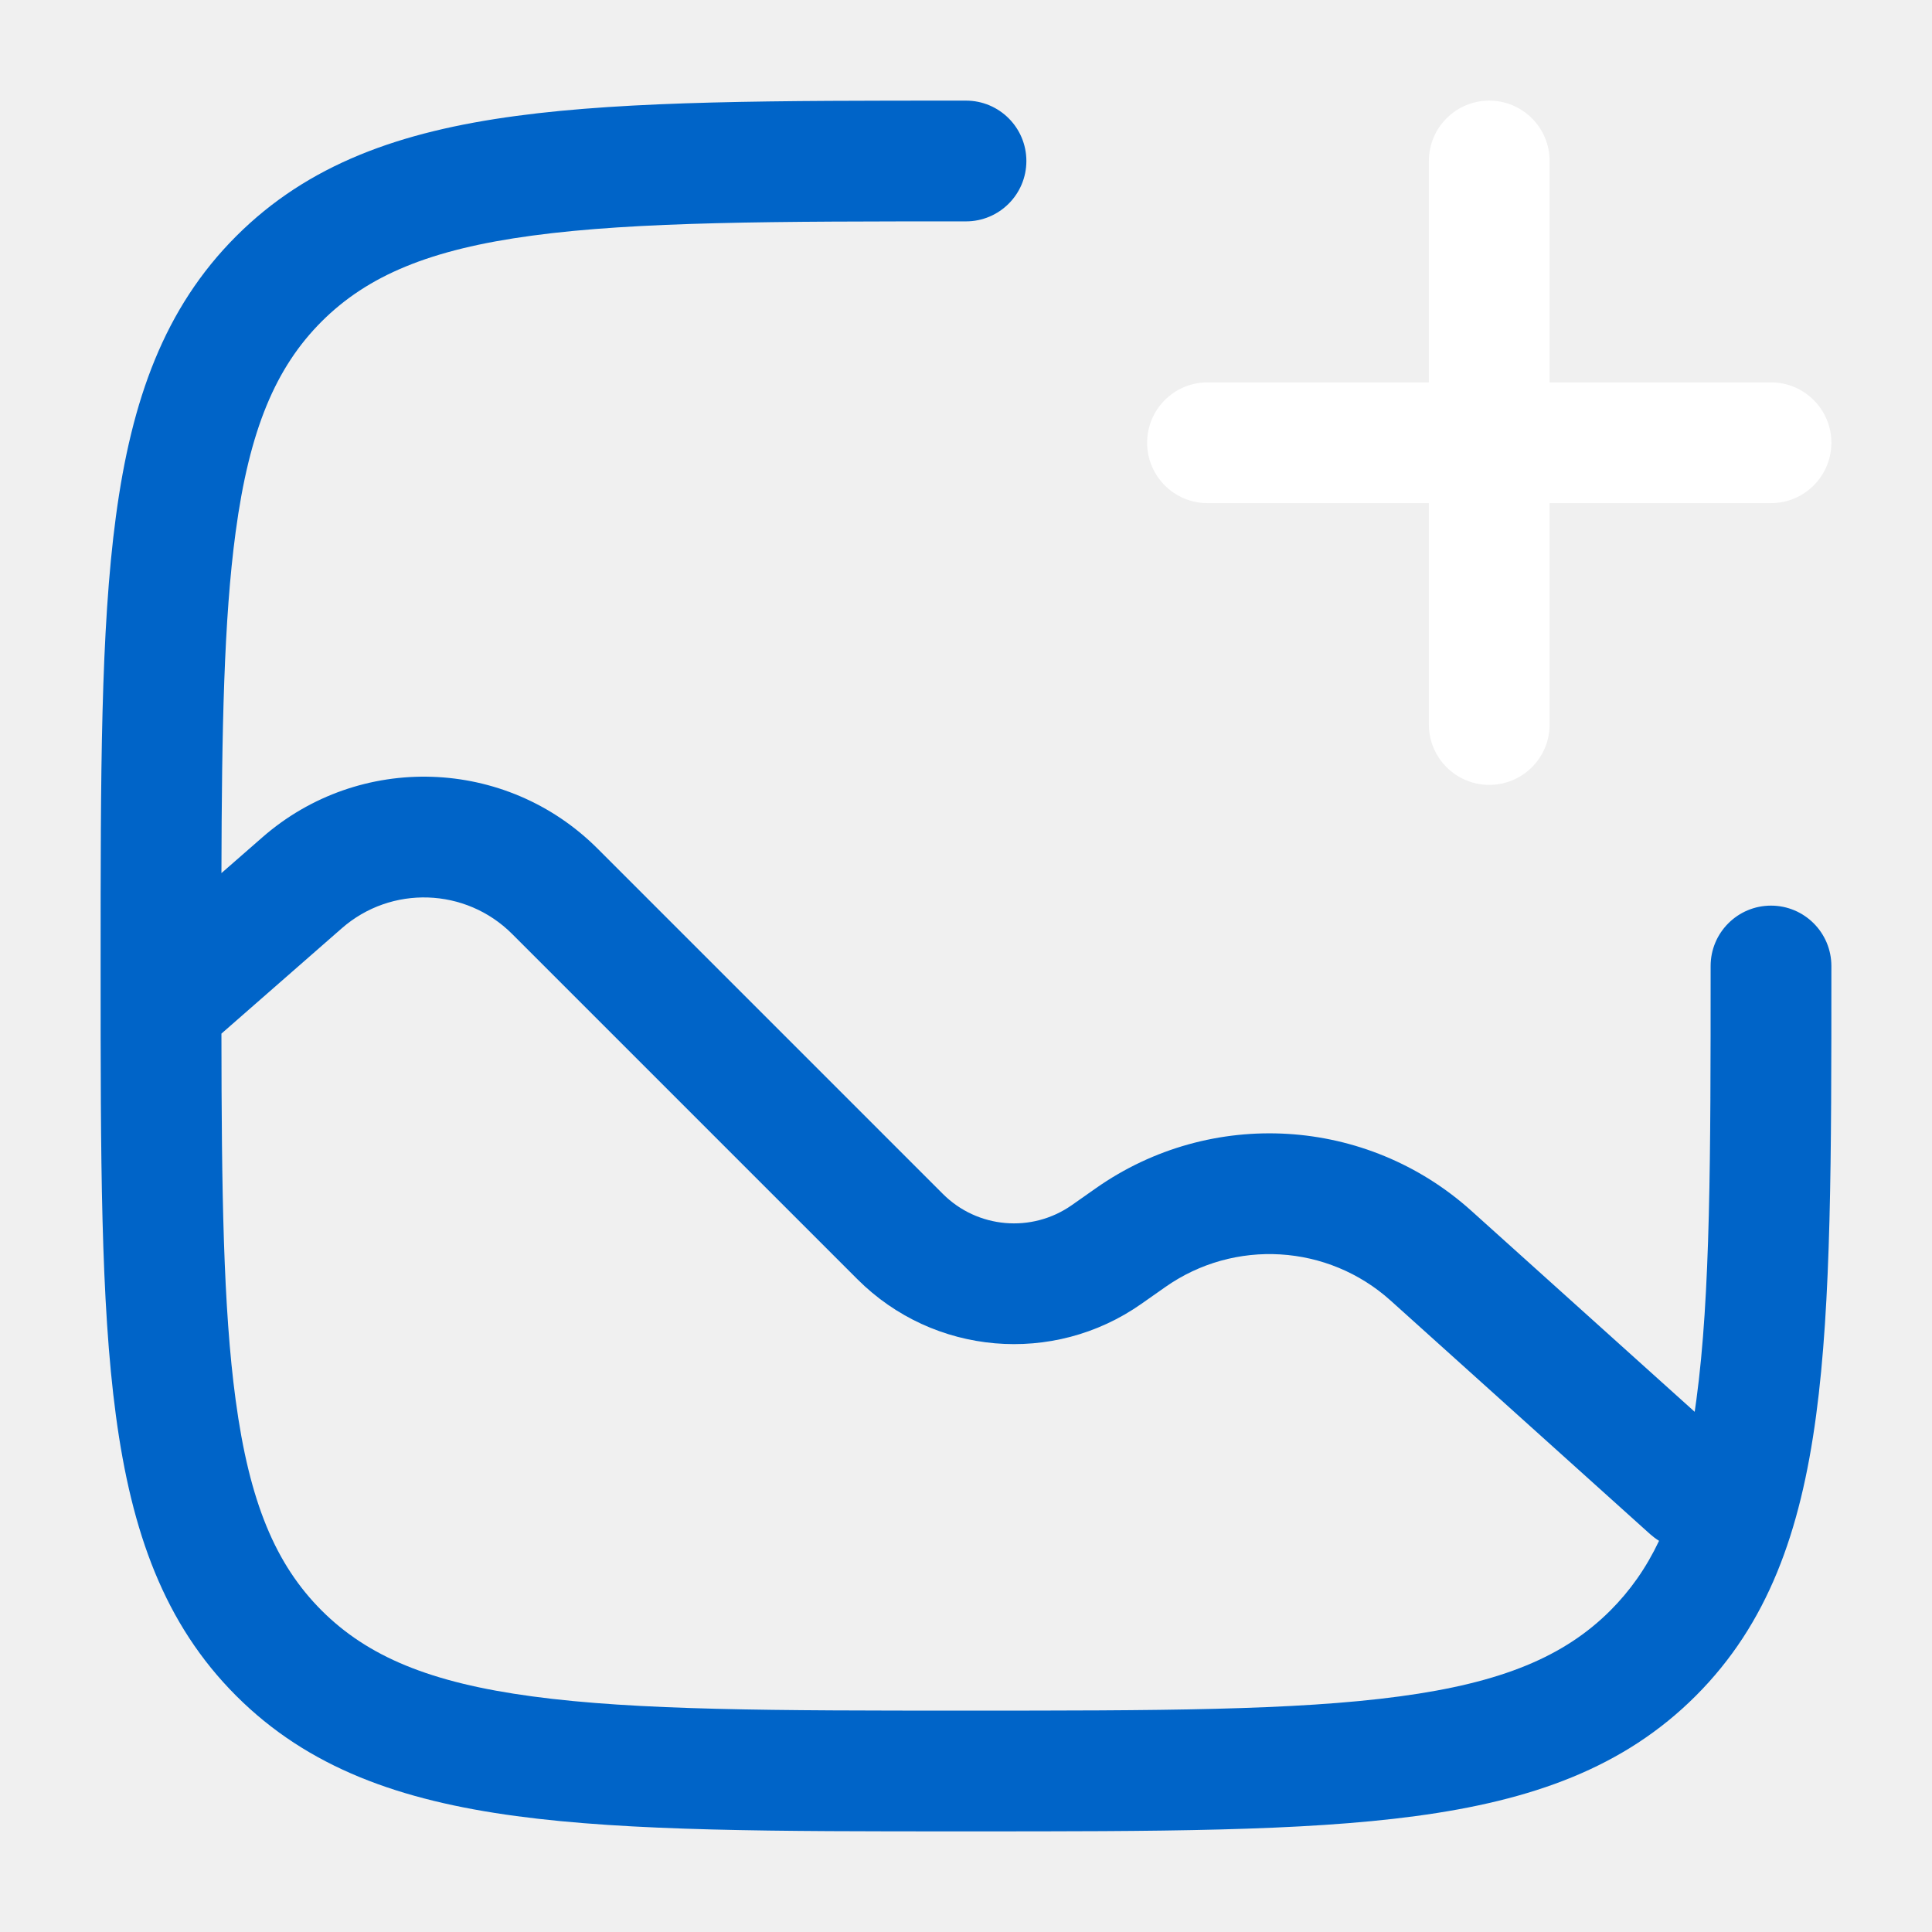
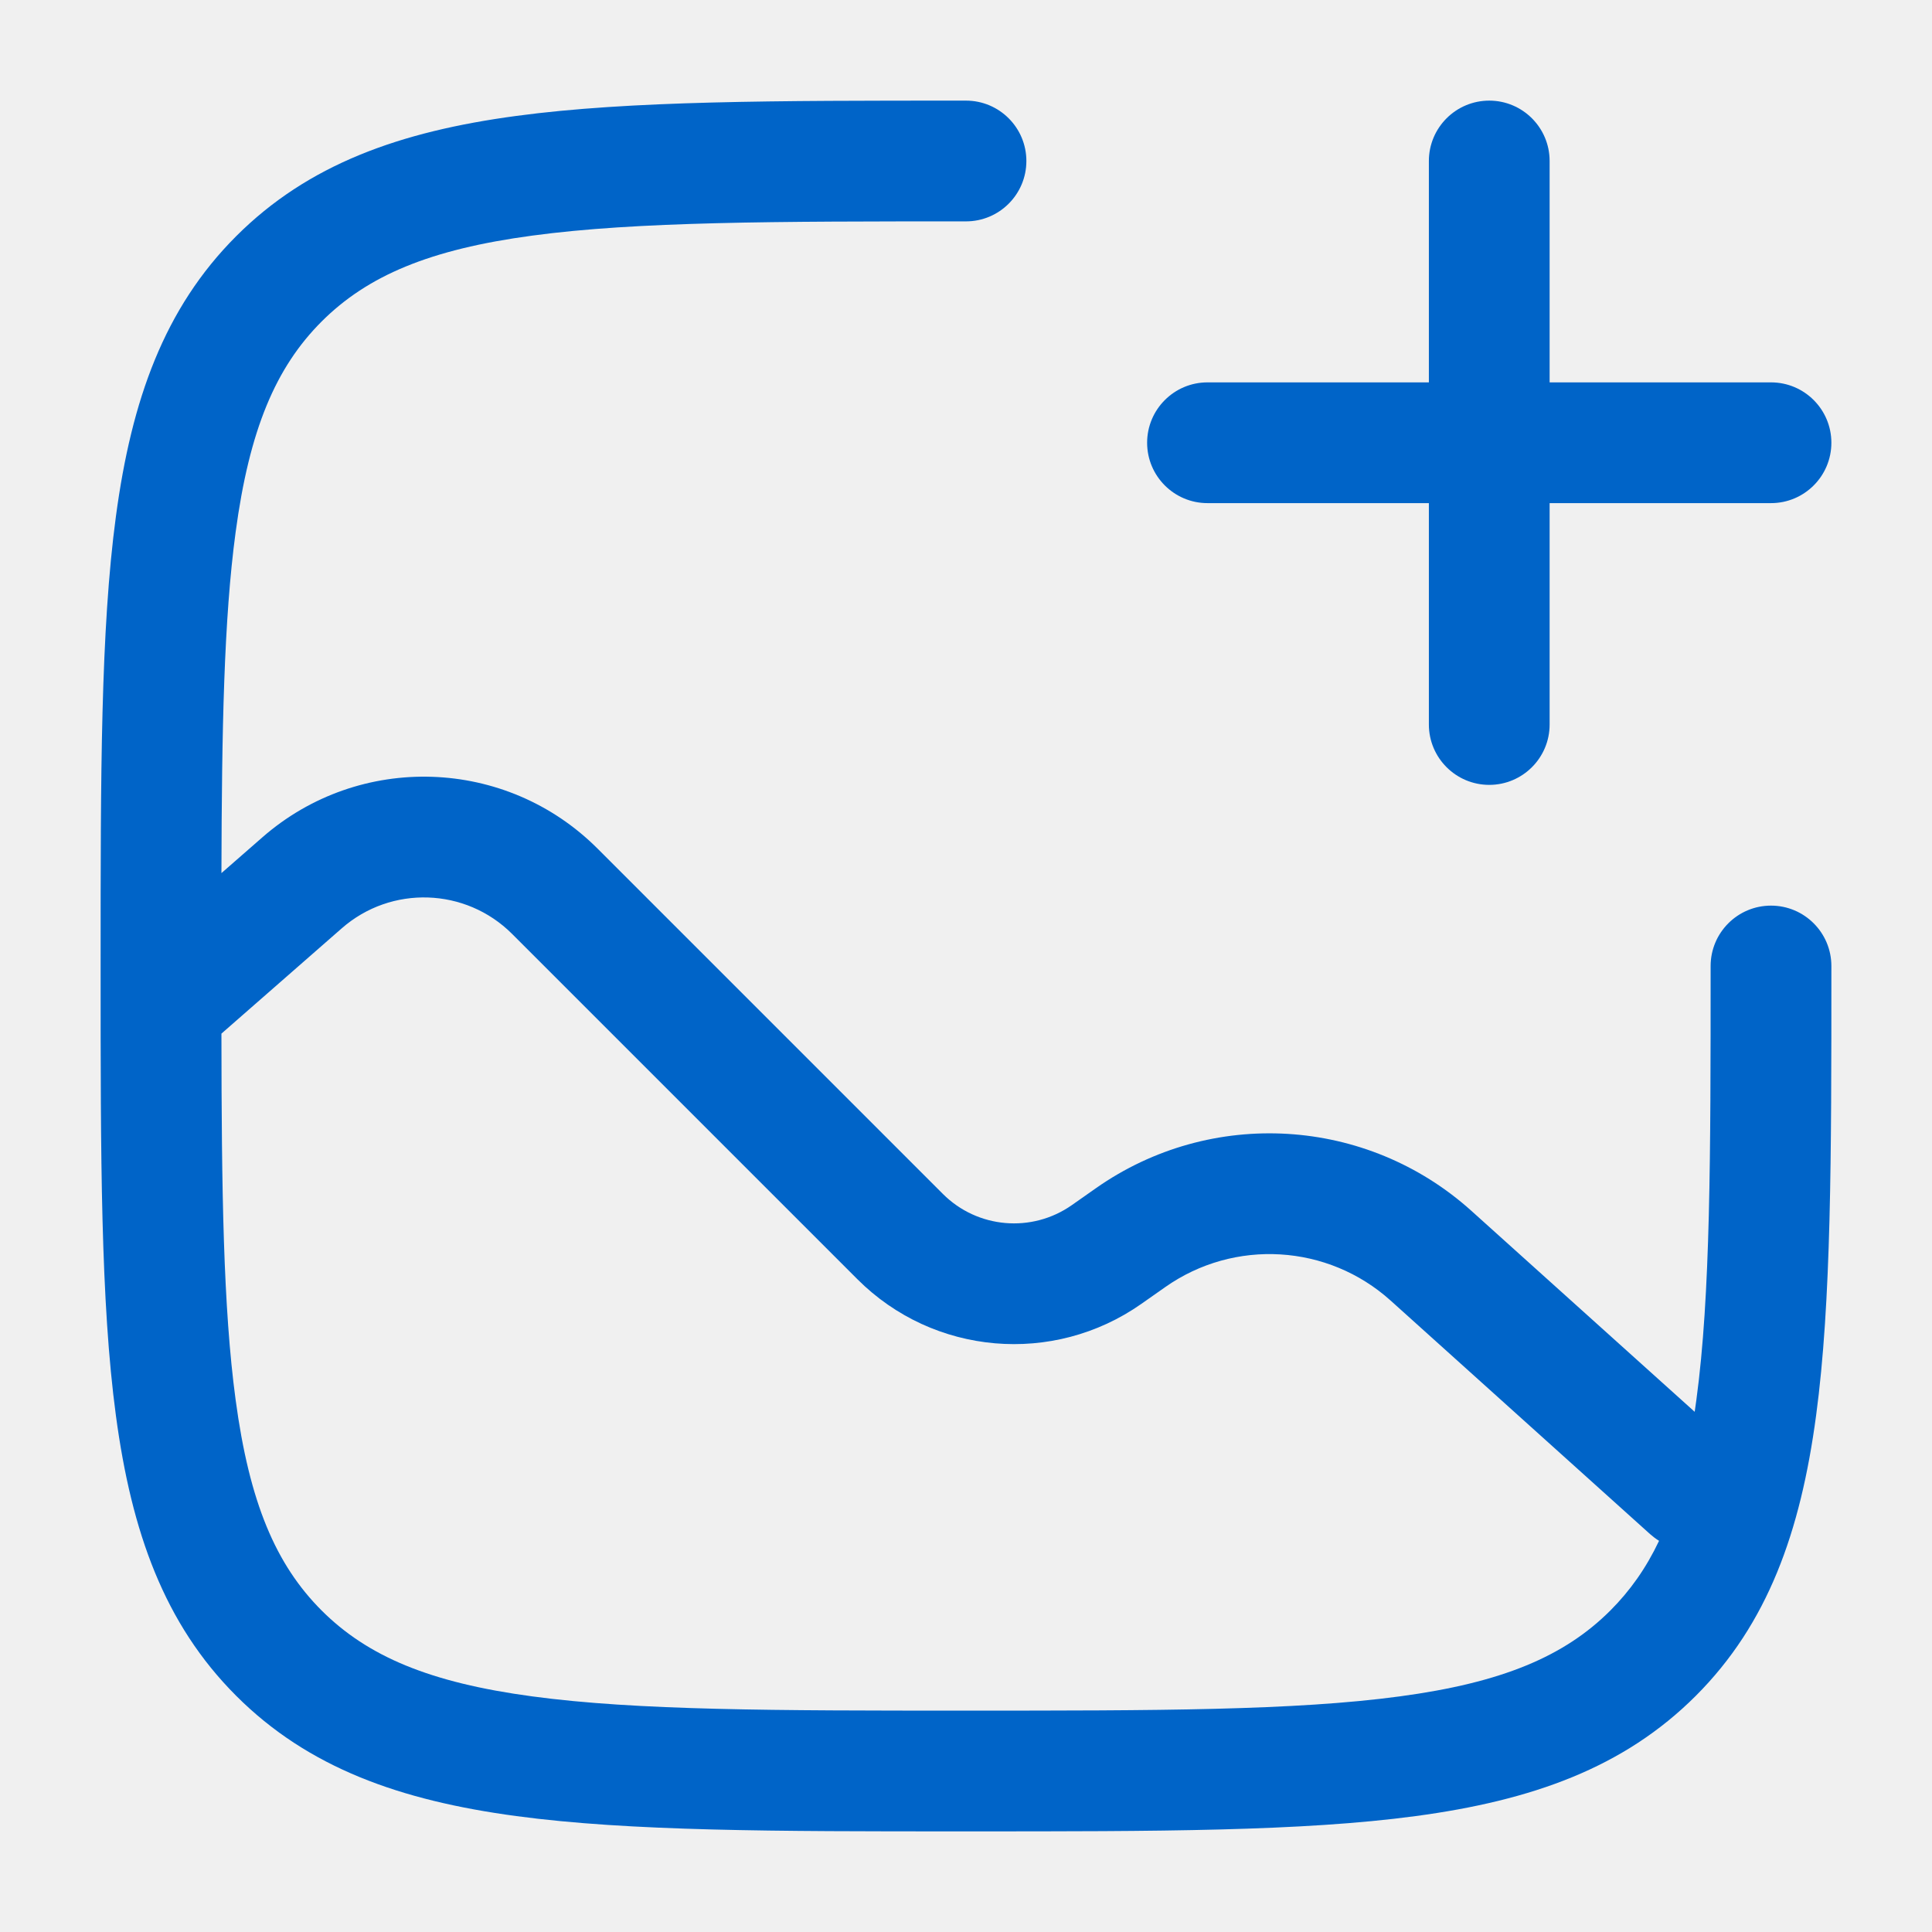
<svg xmlns="http://www.w3.org/2000/svg" width="36" height="36" viewBox="0 0 36 36" fill="none">
-   <path fill-rule="evenodd" clip-rule="evenodd" d="M27.75 1.875C28.371 1.875 28.875 2.379 28.875 3V7.125H33C33.621 7.125 34.125 7.629 34.125 8.25C34.125 8.871 33.621 9.375 33 9.375H28.875V13.5C28.875 14.121 28.371 14.625 27.75 14.625C27.129 14.625 26.625 14.121 26.625 13.5V9.375H22.5C21.879 9.375 21.375 8.871 21.375 8.25C21.375 7.629 21.879 7.125 22.5 7.125H26.625V3C26.625 2.379 27.129 1.875 27.75 1.875Z" fill="white" />
+   <path fill-rule="evenodd" clip-rule="evenodd" d="M27.75 1.875C28.371 1.875 28.875 2.379 28.875 3V7.125H33C33.621 7.125 34.125 7.629 34.125 8.25C34.125 8.871 33.621 9.375 33 9.375H28.875V13.5C28.875 14.121 28.371 14.625 27.75 14.625C27.129 14.625 26.625 14.121 26.625 13.5V9.375H22.5C21.879 9.375 21.375 8.871 21.375 8.25C21.375 7.629 21.879 7.125 22.5 7.125H26.625V3C26.625 2.379 27.129 1.875 27.75 1.875Z" fill="#0064C8" />
  <path fill-rule="evenodd" clip-rule="evenodd" d="M18 1.875L17.914 1.875C14.451 1.875 11.738 1.875 9.621 2.16C7.453 2.451 5.743 3.059 4.401 4.401C3.059 5.743 2.451 7.453 2.16 9.621C1.875 11.738 1.875 14.451 1.875 17.914V18.086C1.875 21.549 1.875 24.262 2.16 26.379C2.451 28.547 3.059 30.257 4.401 31.599C5.743 32.941 7.453 33.549 9.621 33.84C11.738 34.125 14.451 34.125 17.914 34.125H18.086C21.549 34.125 24.262 34.125 26.379 33.84C28.547 33.549 30.257 32.941 31.599 31.599C32.941 30.257 33.549 28.547 33.84 26.379C34.125 24.262 34.125 21.549 34.125 18.086V18C34.125 17.379 33.621 16.875 33 16.875C32.379 16.875 31.875 17.379 31.875 18C31.875 21.567 31.873 24.13 31.61 26.08C31.6 26.157 31.589 26.232 31.578 26.307L27.417 22.562C25.468 20.808 22.566 20.633 20.42 22.141L19.973 22.455C19.227 22.979 18.213 22.891 17.569 22.247L11.134 15.812C9.431 14.109 6.699 14.018 4.887 15.604L4.126 16.269C4.133 13.581 4.172 11.54 4.39 9.92C4.647 8.003 5.138 6.847 5.992 5.992C6.847 5.138 8.003 4.647 9.92 4.39C11.87 4.127 14.433 4.125 18 4.125C18.621 4.125 19.125 3.621 19.125 3C19.125 2.379 18.621 1.875 18 1.875ZM4.39 26.08C4.647 27.997 5.138 29.153 5.992 30.008C6.847 30.862 8.003 31.353 9.92 31.61C11.87 31.873 14.433 31.875 18 31.875C21.567 31.875 24.13 31.873 26.08 31.61C27.997 31.353 29.153 30.862 30.008 30.008C30.373 29.642 30.672 29.222 30.914 28.711C30.856 28.675 30.8 28.633 30.747 28.586L25.912 24.234C24.743 23.182 23.001 23.077 21.714 23.982L21.267 24.296C19.626 25.448 17.395 25.255 15.978 23.838L9.543 17.403C8.678 16.538 7.289 16.491 6.368 17.298L4.126 19.26C4.129 22.183 4.159 24.367 4.39 26.08Z" fill="#0064C8" />
</svg>
